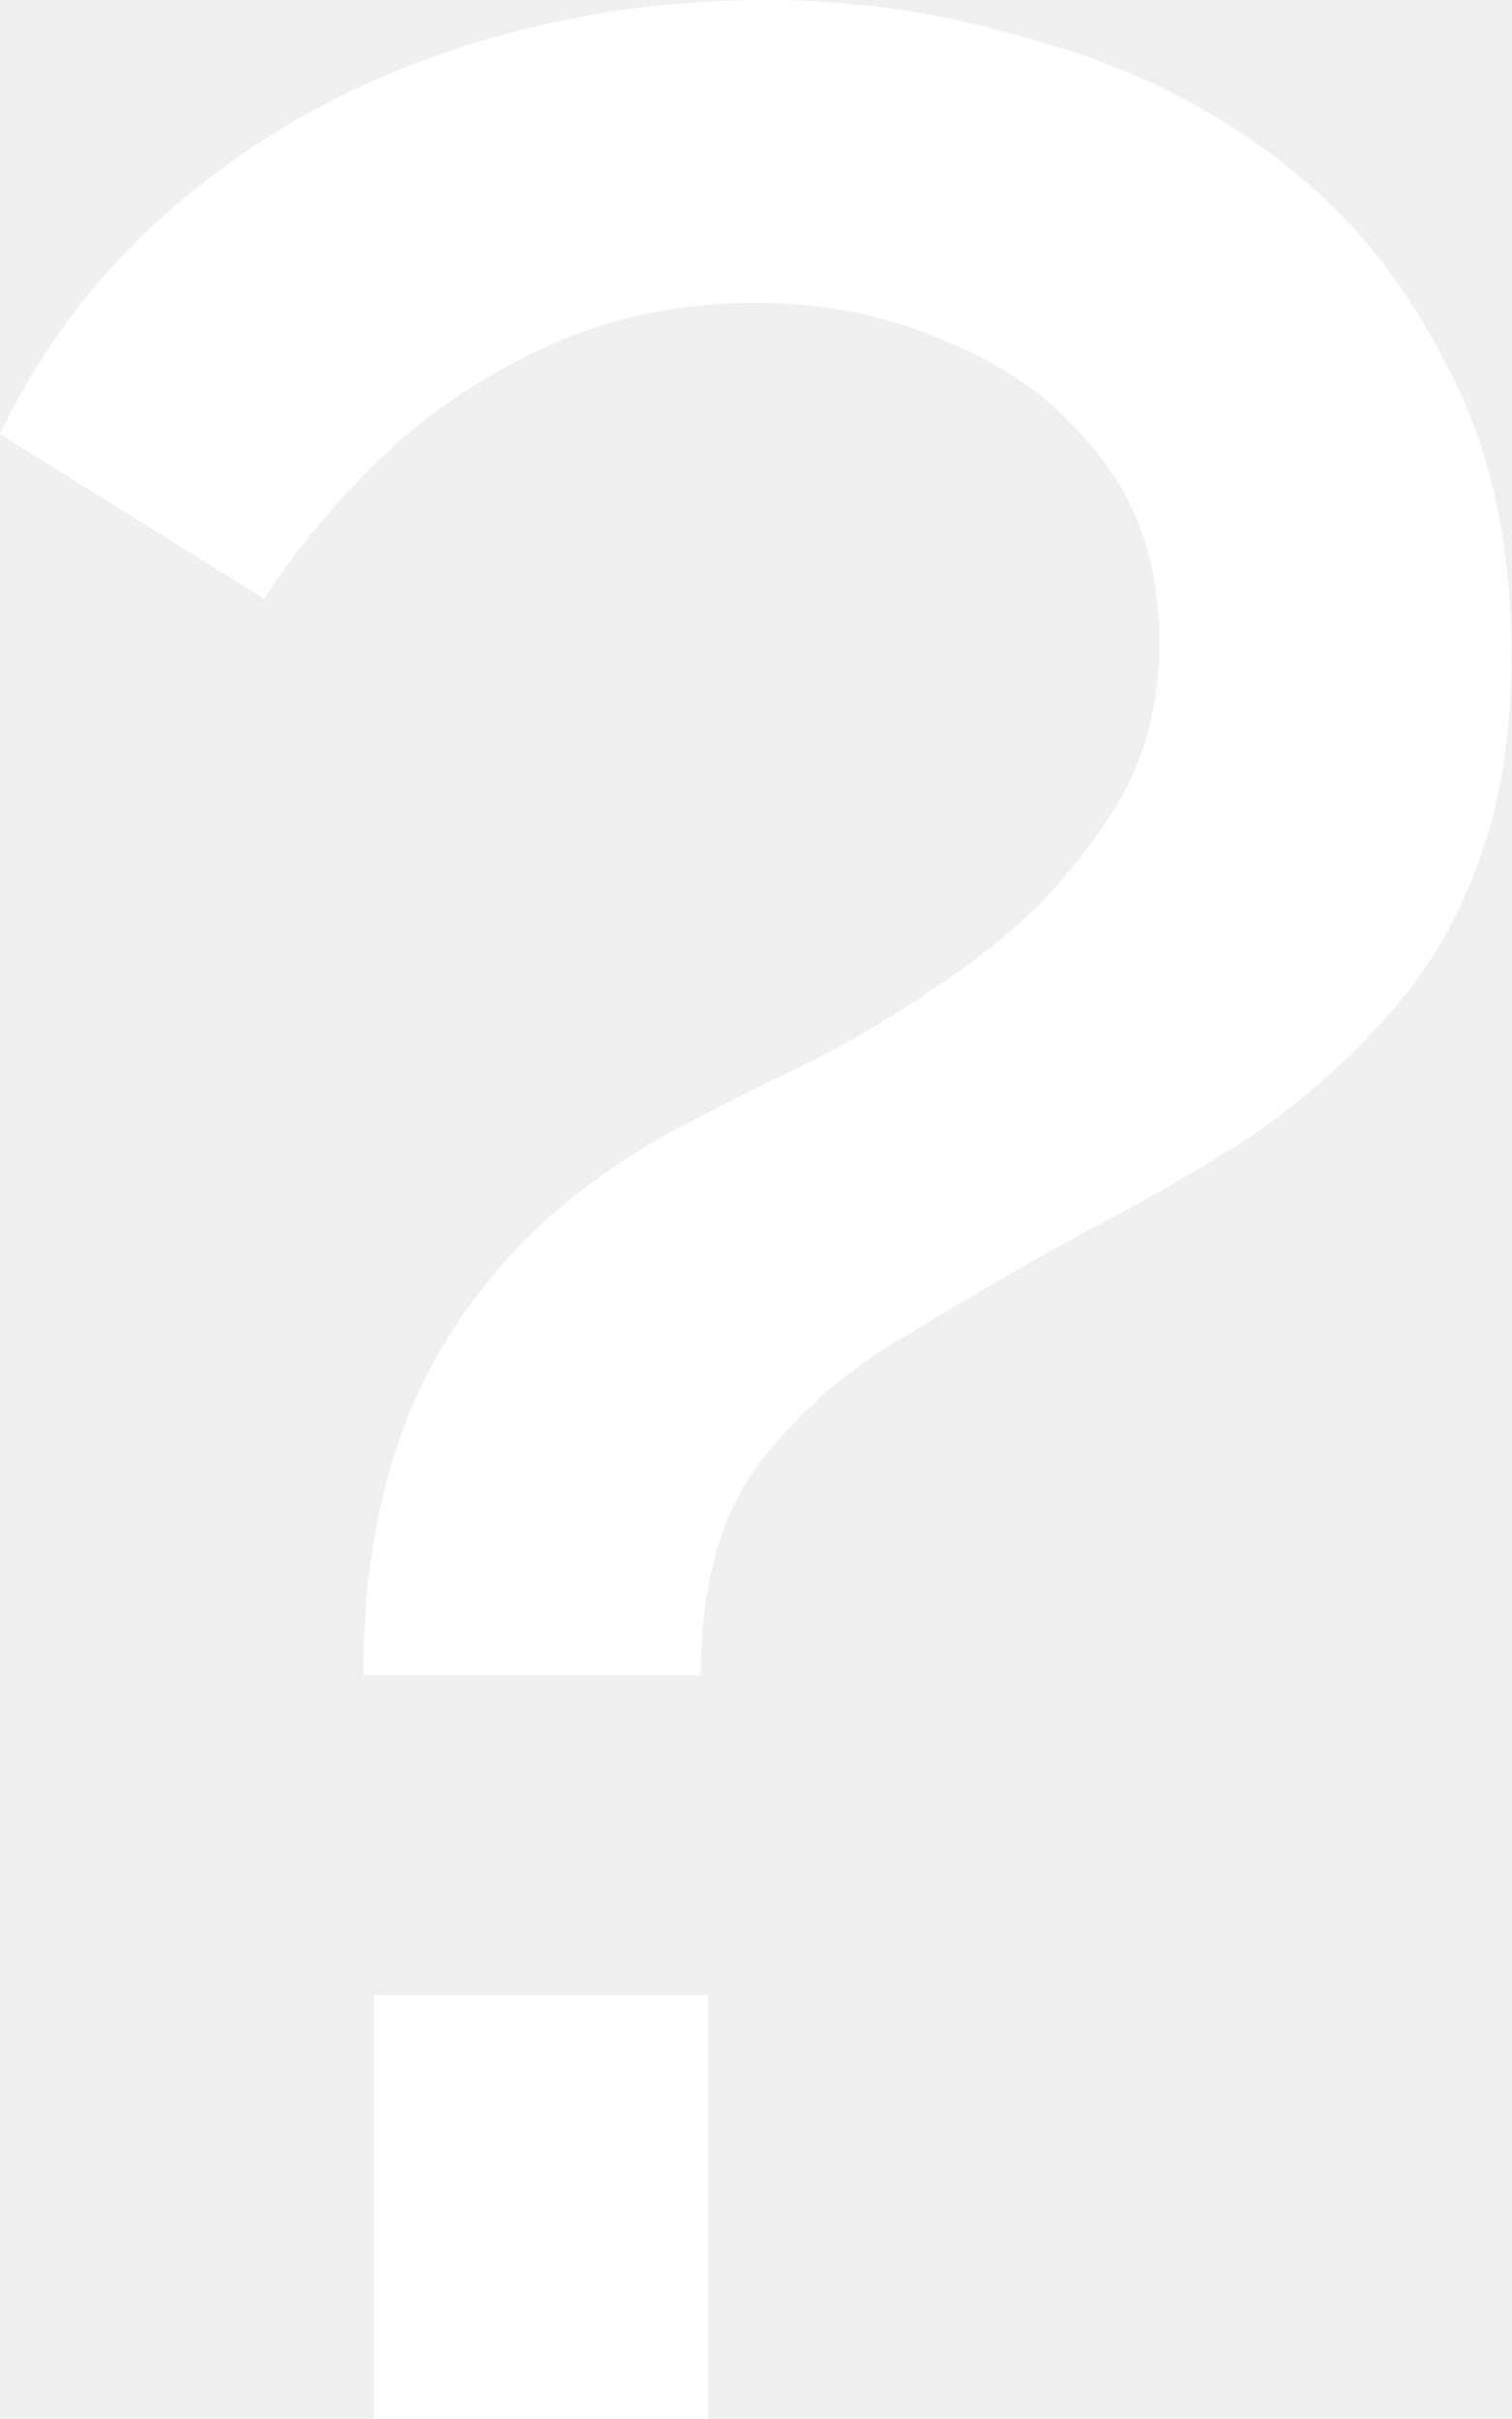
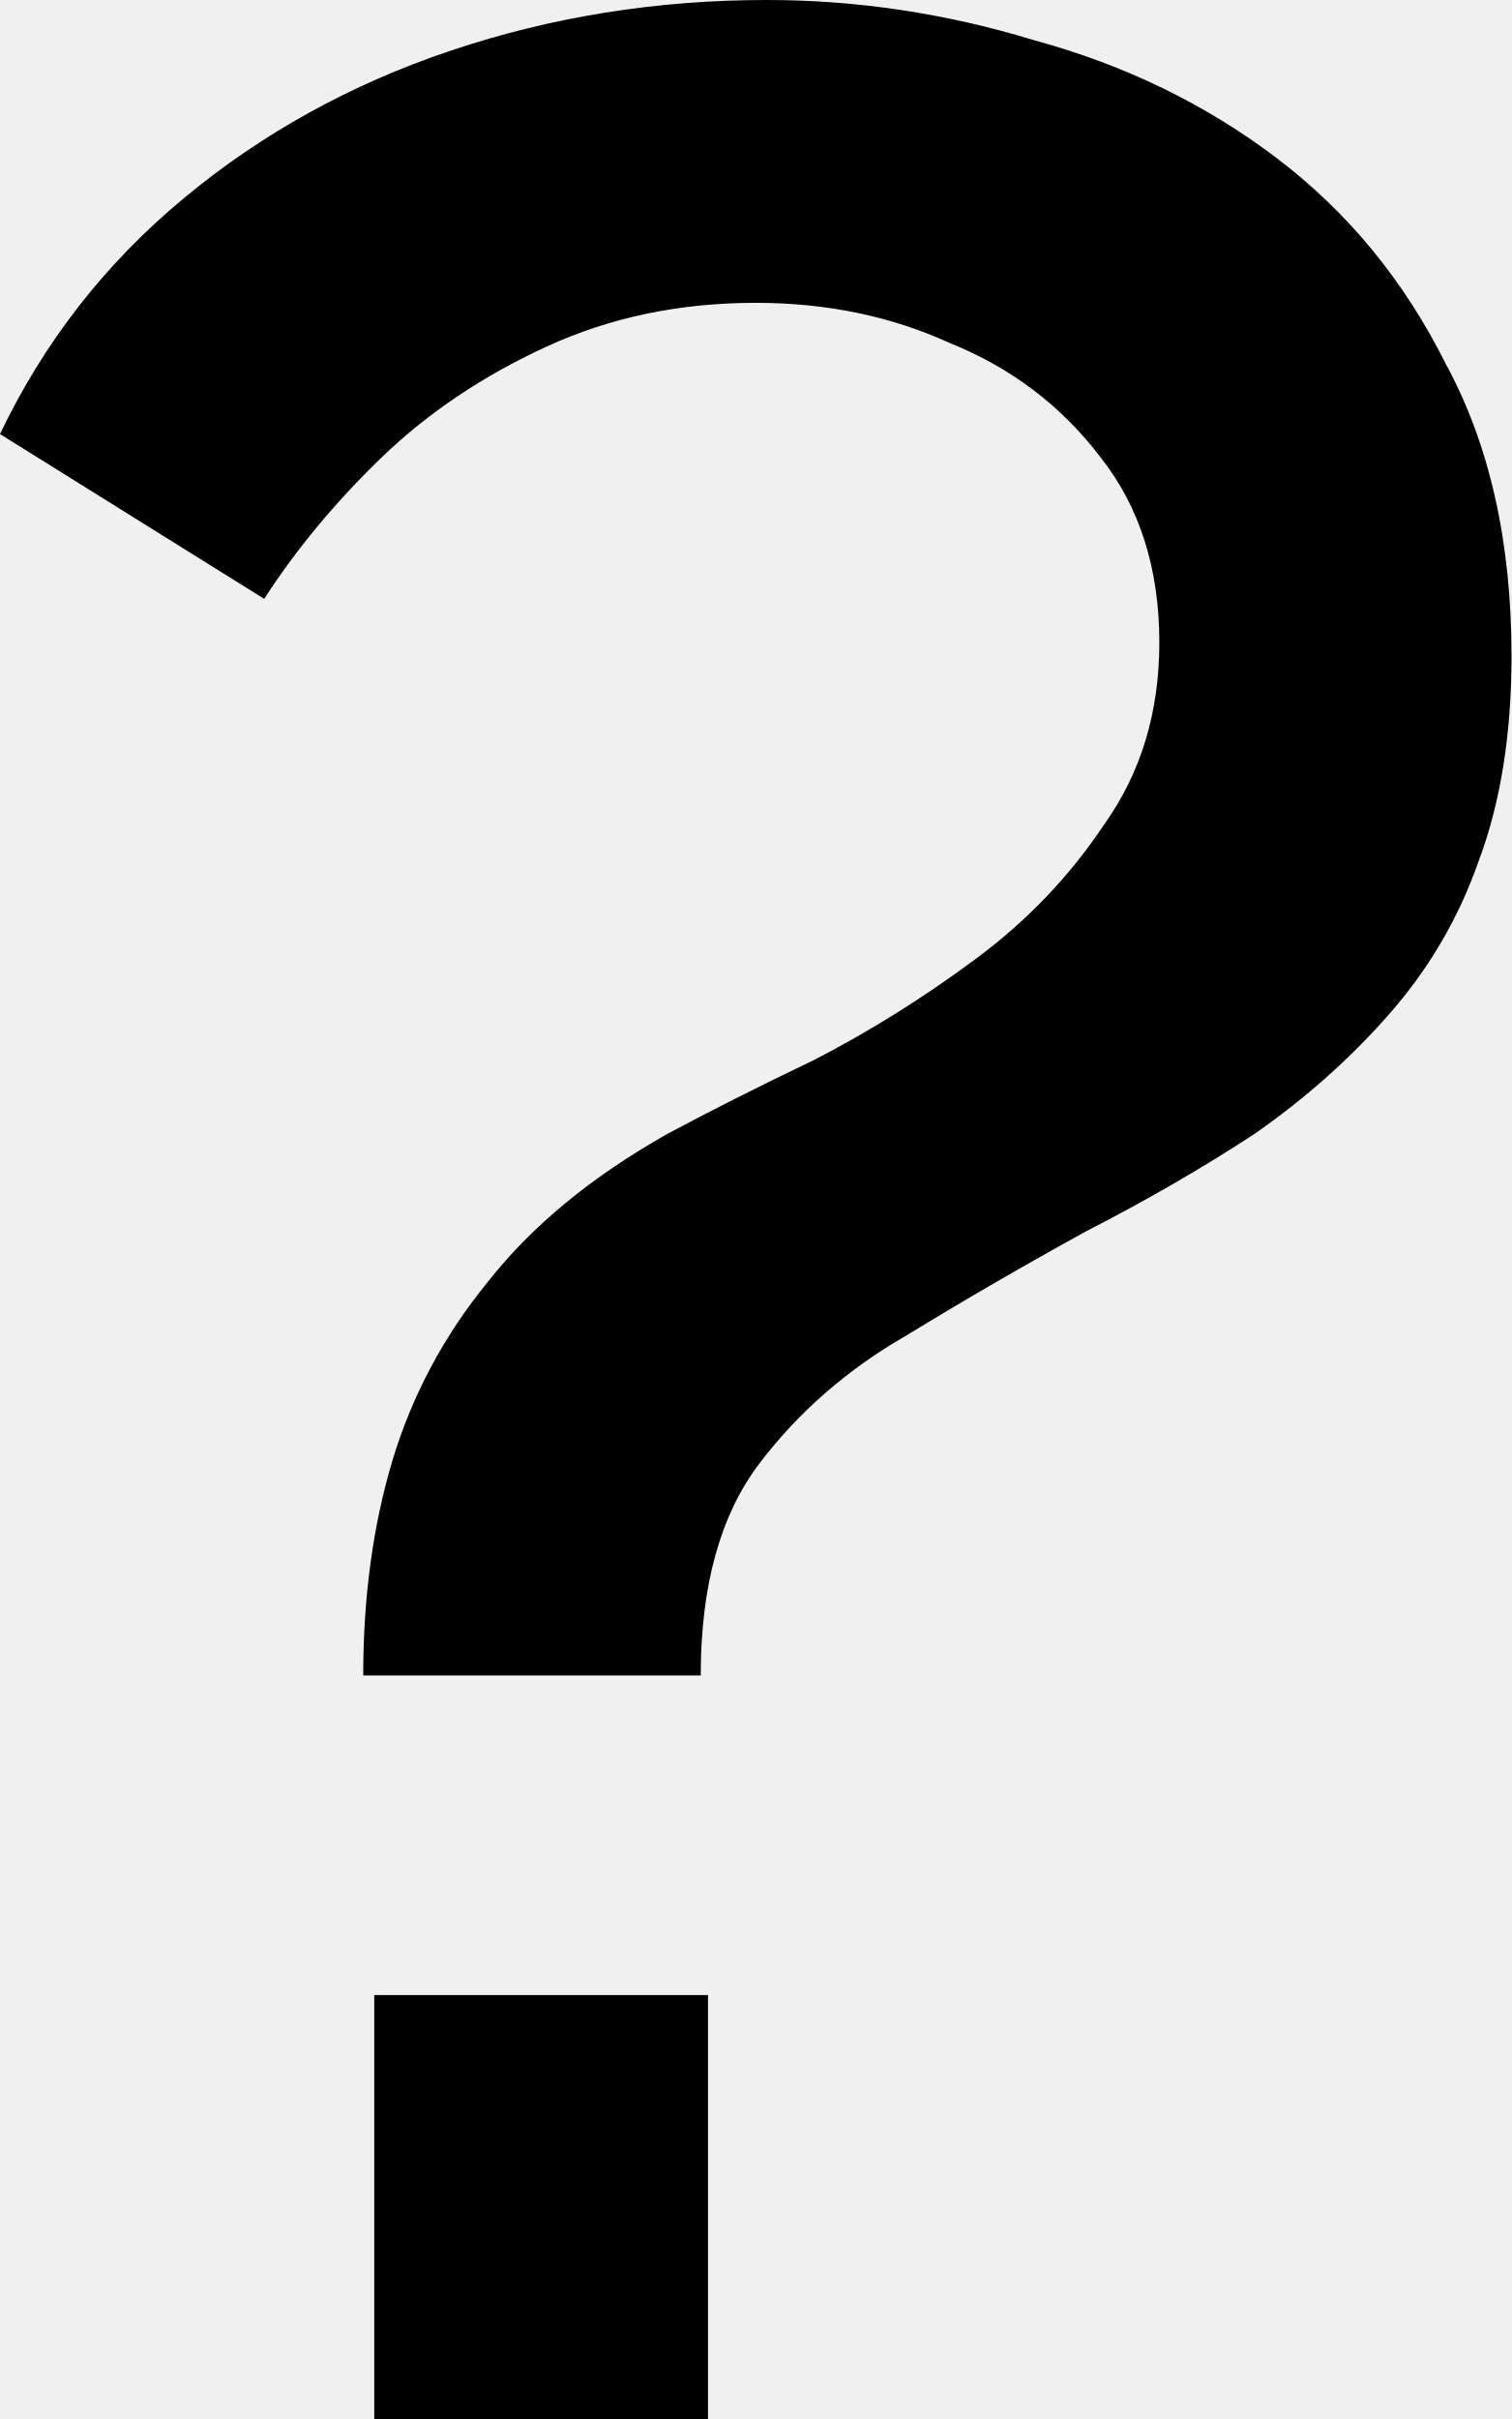
<svg xmlns="http://www.w3.org/2000/svg" width="10" height="16" viewBox="0 0 10 16" fill="none">
-   <path d="M2.403 11.082C2.403 10.563 2.468 10.088 2.597 9.658C2.727 9.228 2.937 8.834 3.228 8.478C3.519 8.108 3.916 7.781 4.417 7.499C4.693 7.351 5.016 7.188 5.388 7.01C5.761 6.817 6.117 6.594 6.456 6.342C6.796 6.09 7.079 5.793 7.306 5.452C7.549 5.111 7.67 4.71 7.67 4.25C7.67 3.761 7.54 3.353 7.282 3.026C7.023 2.685 6.691 2.433 6.286 2.27C5.898 2.092 5.469 2.003 5 2.003C4.498 2.003 4.037 2.099 3.617 2.292C3.196 2.485 2.832 2.73 2.524 3.026C2.217 3.323 1.958 3.635 1.748 3.961L0 2.871C0.291 2.262 0.696 1.743 1.214 1.313C1.731 0.883 2.322 0.556 2.985 0.334C3.649 0.111 4.345 0 5.073 0C5.672 0 6.262 0.089 6.845 0.267C7.443 0.43 7.977 0.69 8.447 1.046C8.916 1.402 9.288 1.854 9.563 2.403C9.854 2.937 10 3.583 10 4.339C10 4.859 9.927 5.311 9.782 5.697C9.652 6.068 9.458 6.401 9.199 6.698C8.94 6.995 8.641 7.262 8.301 7.499C7.961 7.722 7.589 7.937 7.184 8.145C6.78 8.367 6.383 8.597 5.995 8.834C5.607 9.057 5.283 9.339 5.024 9.68C4.765 10.021 4.636 10.489 4.636 11.082H2.403ZM2.476 16V13.196H4.684V16H2.476Z" fill="white" />
+   <path d="M2.403 11.082C2.403 10.563 2.468 10.088 2.597 9.658C2.727 9.228 2.937 8.834 3.228 8.478C3.519 8.108 3.916 7.781 4.417 7.499C4.693 7.351 5.016 7.188 5.388 7.01C5.761 6.817 6.117 6.594 6.456 6.342C6.796 6.09 7.079 5.793 7.306 5.452C7.549 5.111 7.67 4.71 7.67 4.25C7.67 3.761 7.54 3.353 7.282 3.026C7.023 2.685 6.691 2.433 6.286 2.27C5.898 2.092 5.469 2.003 5 2.003C4.498 2.003 4.037 2.099 3.617 2.292C3.196 2.485 2.832 2.73 2.524 3.026C2.217 3.323 1.958 3.635 1.748 3.961L0 2.871C0.291 2.262 0.696 1.743 1.214 1.313C1.731 0.883 2.322 0.556 2.985 0.334C3.649 0.111 4.345 0 5.073 0C5.672 0 6.262 0.089 6.845 0.267C7.443 0.43 7.977 0.69 8.447 1.046C8.916 1.402 9.288 1.854 9.563 2.403C9.854 2.937 10 3.583 10 4.339C10 4.859 9.927 5.311 9.782 5.697C9.652 6.068 9.458 6.401 9.199 6.698C8.94 6.995 8.641 7.262 8.301 7.499C7.961 7.722 7.589 7.937 7.184 8.145C6.78 8.367 6.383 8.597 5.995 8.834C5.607 9.057 5.283 9.339 5.024 9.68C4.765 10.021 4.636 10.489 4.636 11.082H2.403ZM2.476 16V13.196H4.684V16H2.476Z" fill="currentColor" />
</svg>
